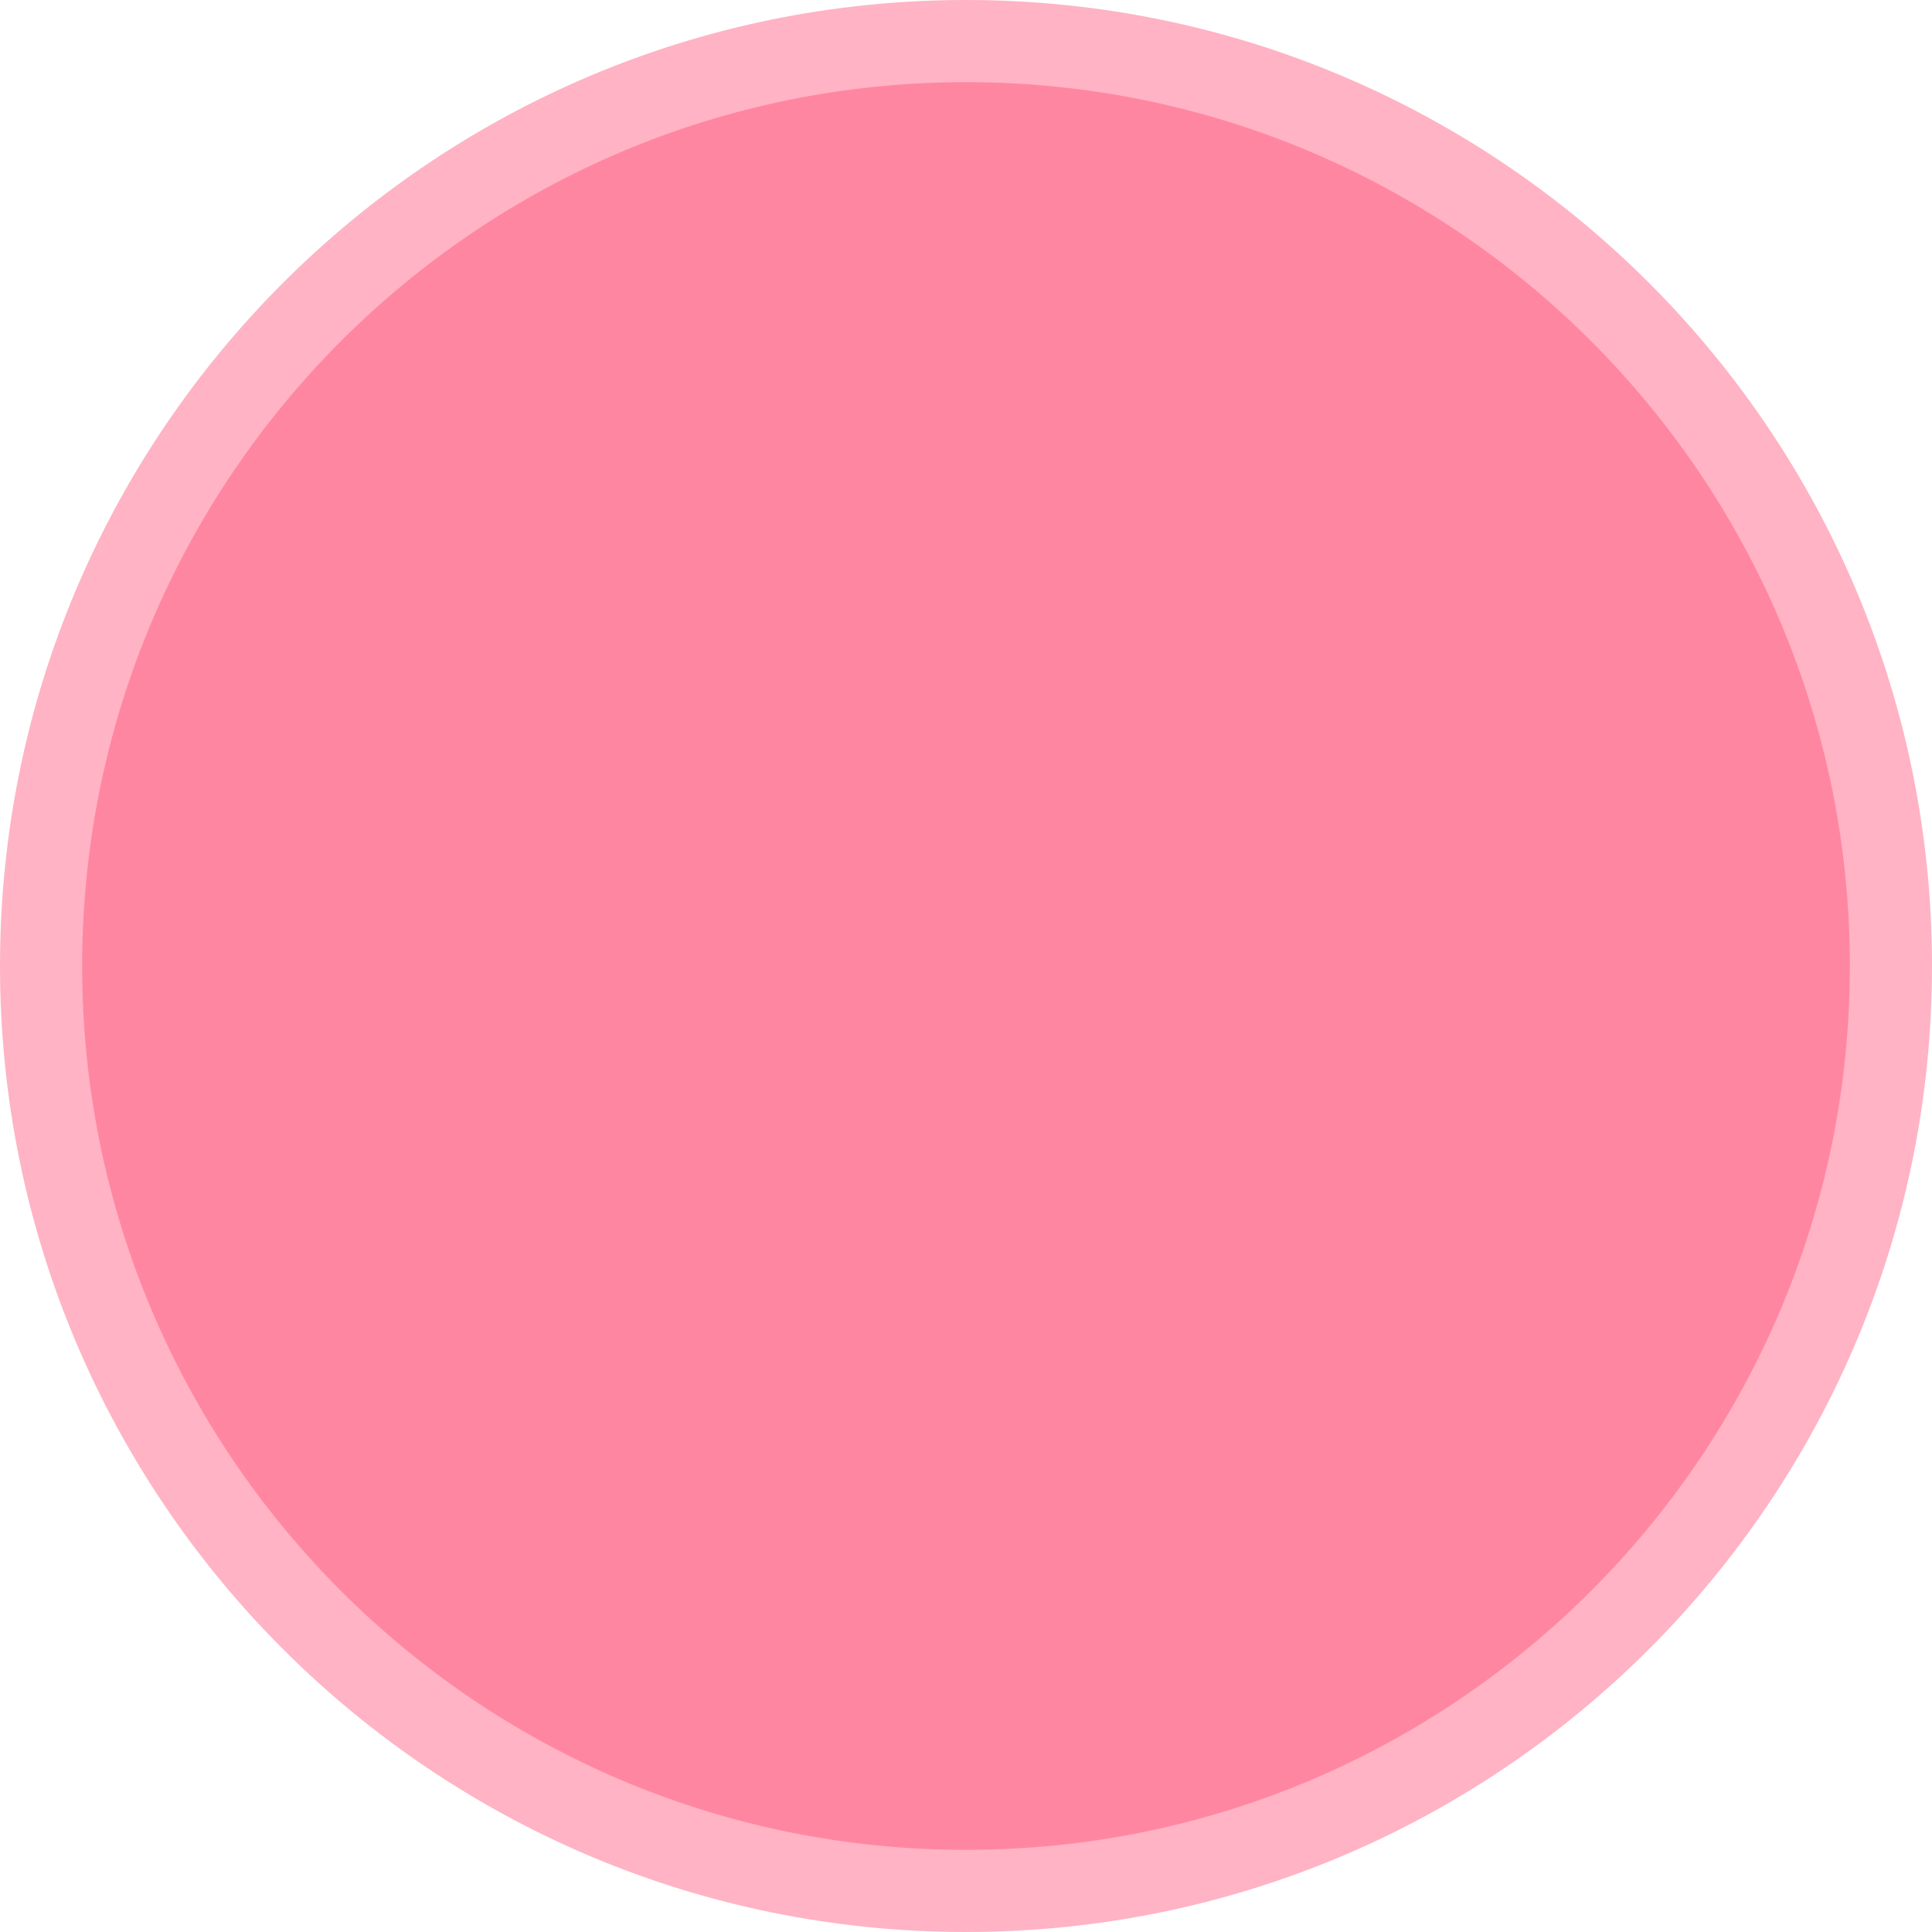
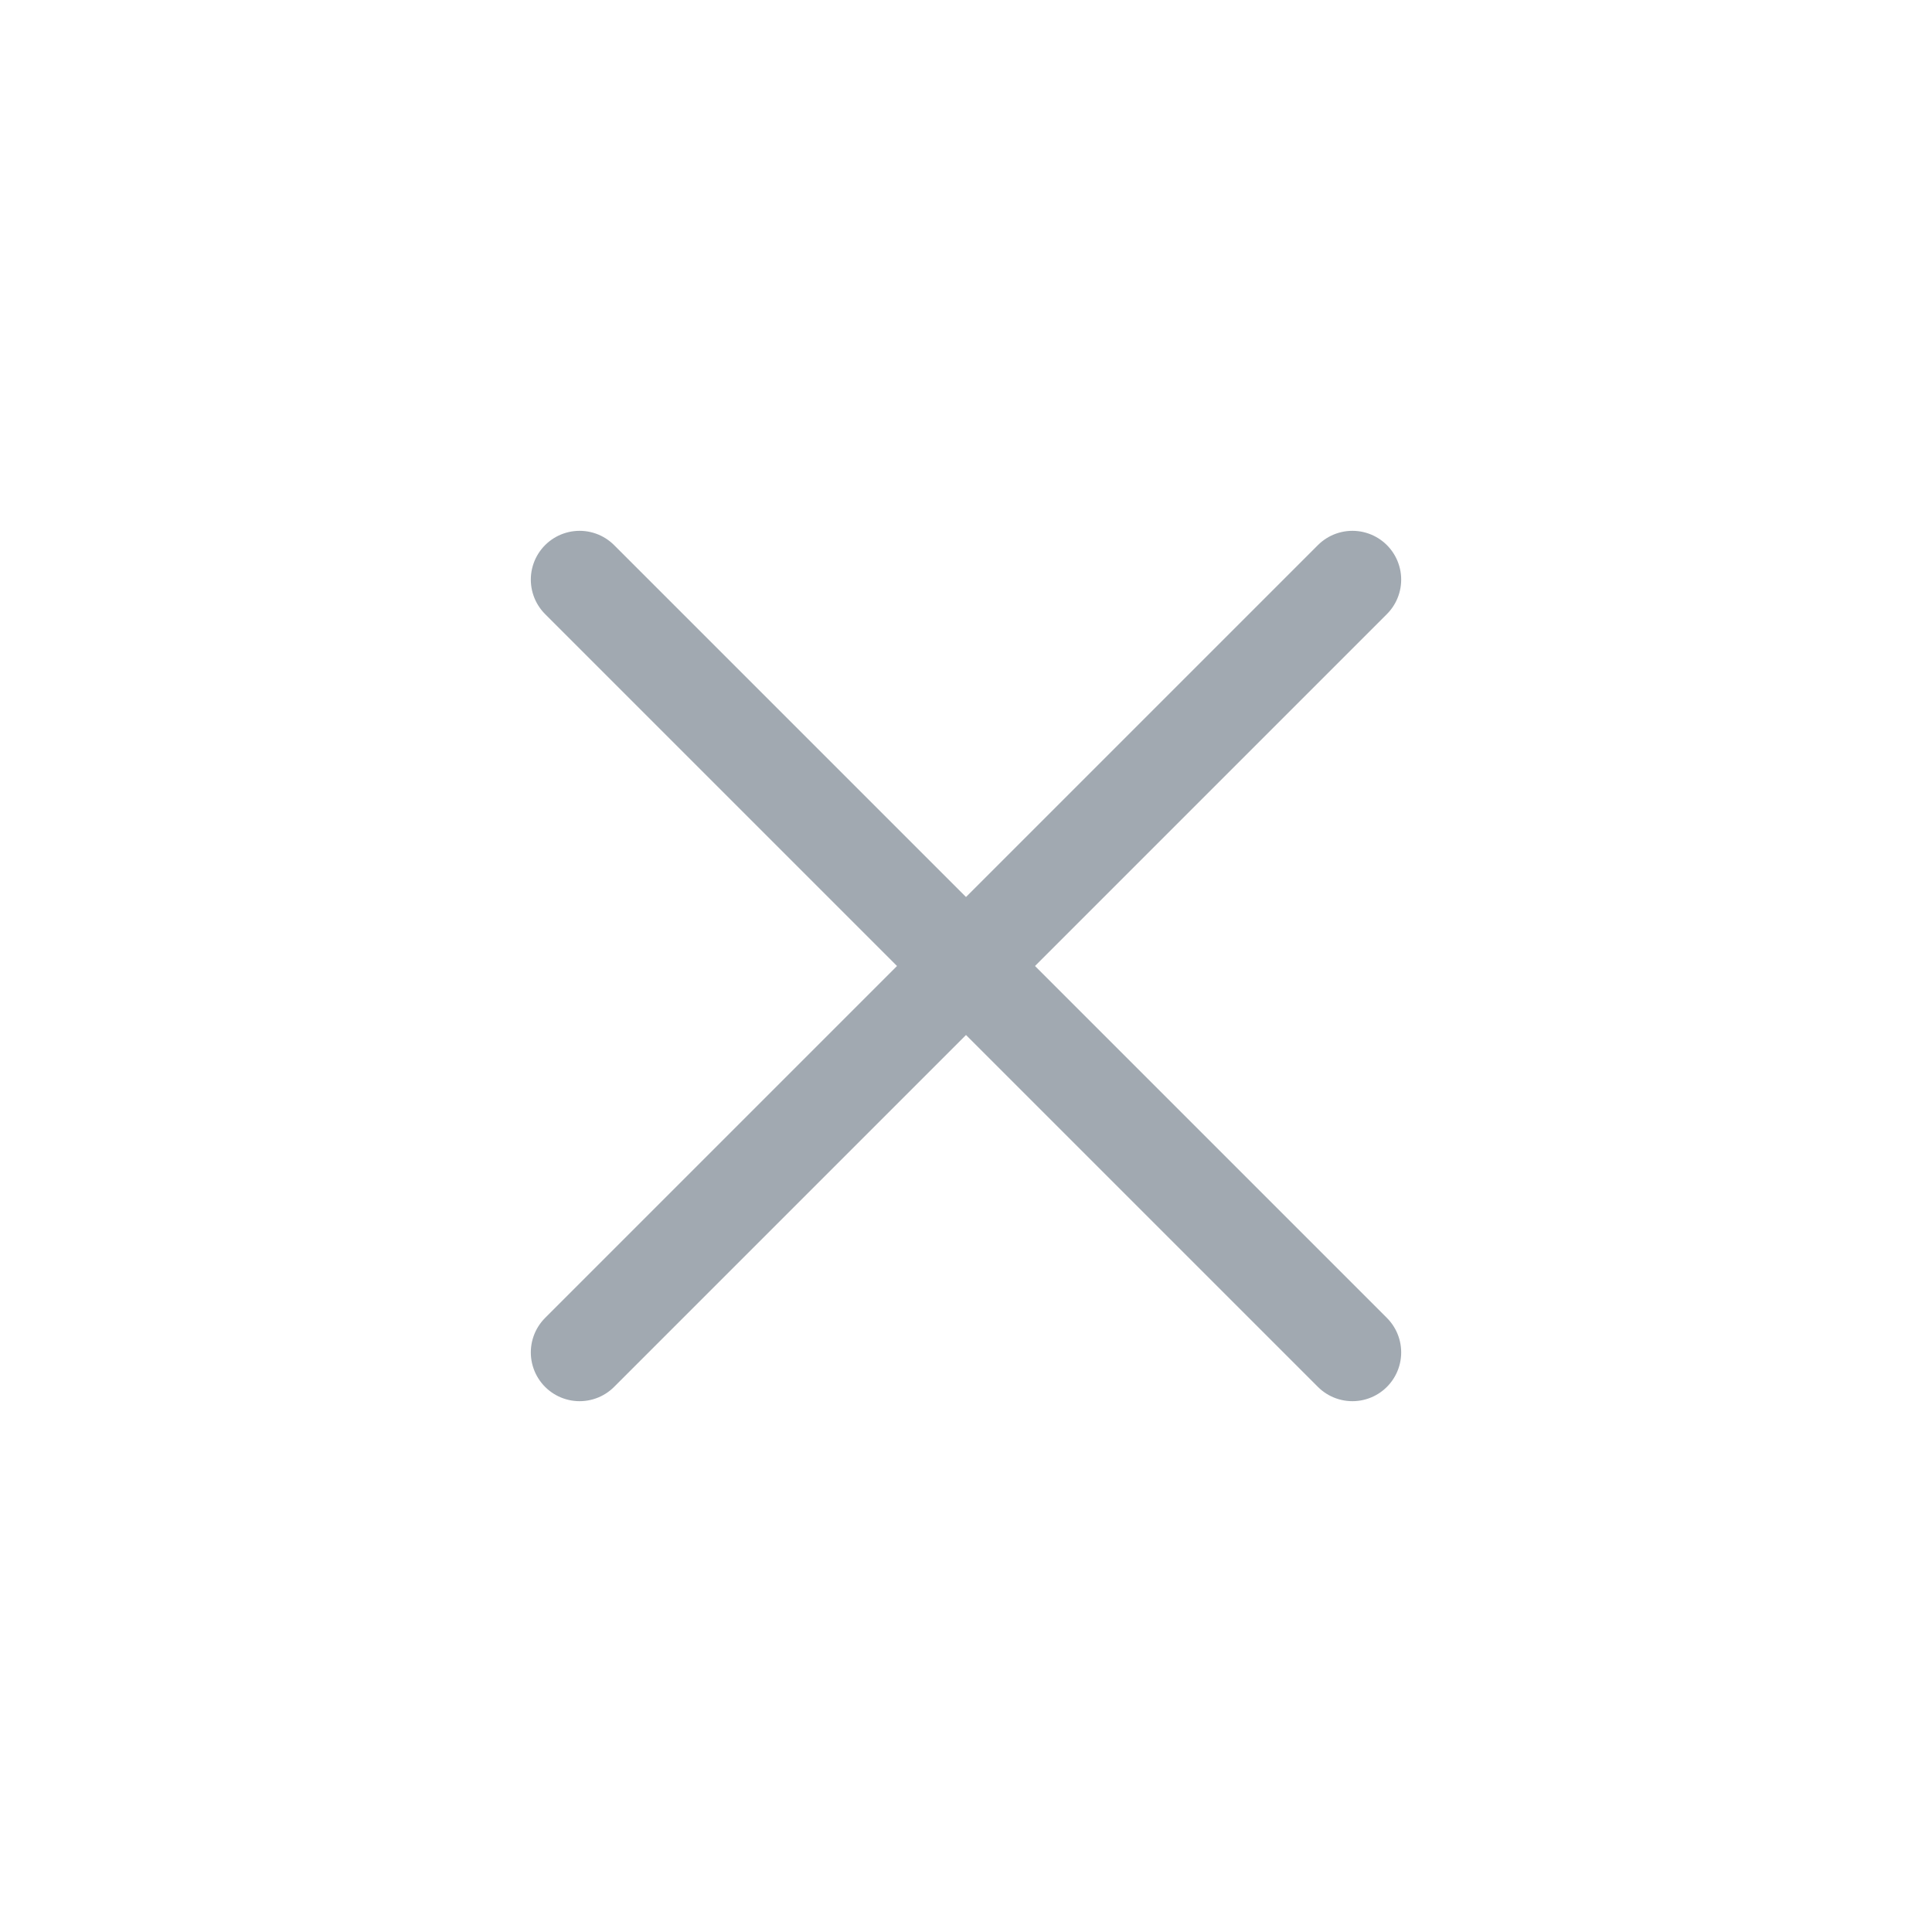
<svg xmlns="http://www.w3.org/2000/svg" viewBox="0 0 50 50" version="1.2" baseProfile="tiny">
  <defs>
</defs>
  <g fill="none" stroke="black" stroke-width="1" fill-rule="evenodd" stroke-linecap="square" stroke-linejoin="bevel">
-     <g fill="#ff6889" fill-opacity="1" stroke="none" transform="matrix(0.0548336,0,0,-0.0548338,-0.161987,50.2673)" font-family="Noto Sans" font-size="10" font-weight="400" font-style="normal" opacity="0.5">
-       <path vector-effect="none" fill-rule="evenodd" d="M458.879,4.875 C710.679,4.875 914.804,208.996 914.804,460.8 C914.804,712.596 710.679,916.721 458.879,916.721 C207.079,916.721 2.954,712.596 2.954,460.8 C2.954,208.996 207.079,4.875 458.879,4.875 " />
-     </g>
-     <g fill="#ff597d" fill-opacity="1" stroke="none" transform="matrix(0.0548336,0,0,-0.0548338,-0.161987,50.2673)" font-family="Noto Sans" font-size="10" font-weight="400" font-style="normal" opacity="0.5">
-       <path vector-effect="none" fill-rule="evenodd" d="M458.879,43.65 C689.263,43.65 876.029,230.413 876.029,460.8 C876.029,691.179 689.263,877.946 458.879,877.946 C228.496,877.946 41.729,691.179 41.729,460.8 C41.729,230.413 228.496,43.65 458.879,43.65 " />
+     <g fill="none" stroke="#a1a9b1" stroke-opacity="1" stroke-width="1.01" stroke-linecap="round" stroke-linejoin="miter" stroke-miterlimit="2" transform="matrix(2.5,0,0,2.5,2.5,2.5)" font-family="Noto Sans" font-size="10" font-weight="400" font-style="normal">
+       <polyline fill="none" vector-effect="none" points="5,5 13,13 " />
+       <polyline fill="none" vector-effect="none" points="13,5 5,13 " />
    </g>
    <g fill="none" stroke="#000000" stroke-opacity="1" stroke-width="1" stroke-linecap="square" stroke-linejoin="bevel" transform="matrix(1,0,0,1,0,0)" font-family="Noto Sans" font-size="10" font-weight="400" font-style="normal">
</g>
  </g>
</svg>
